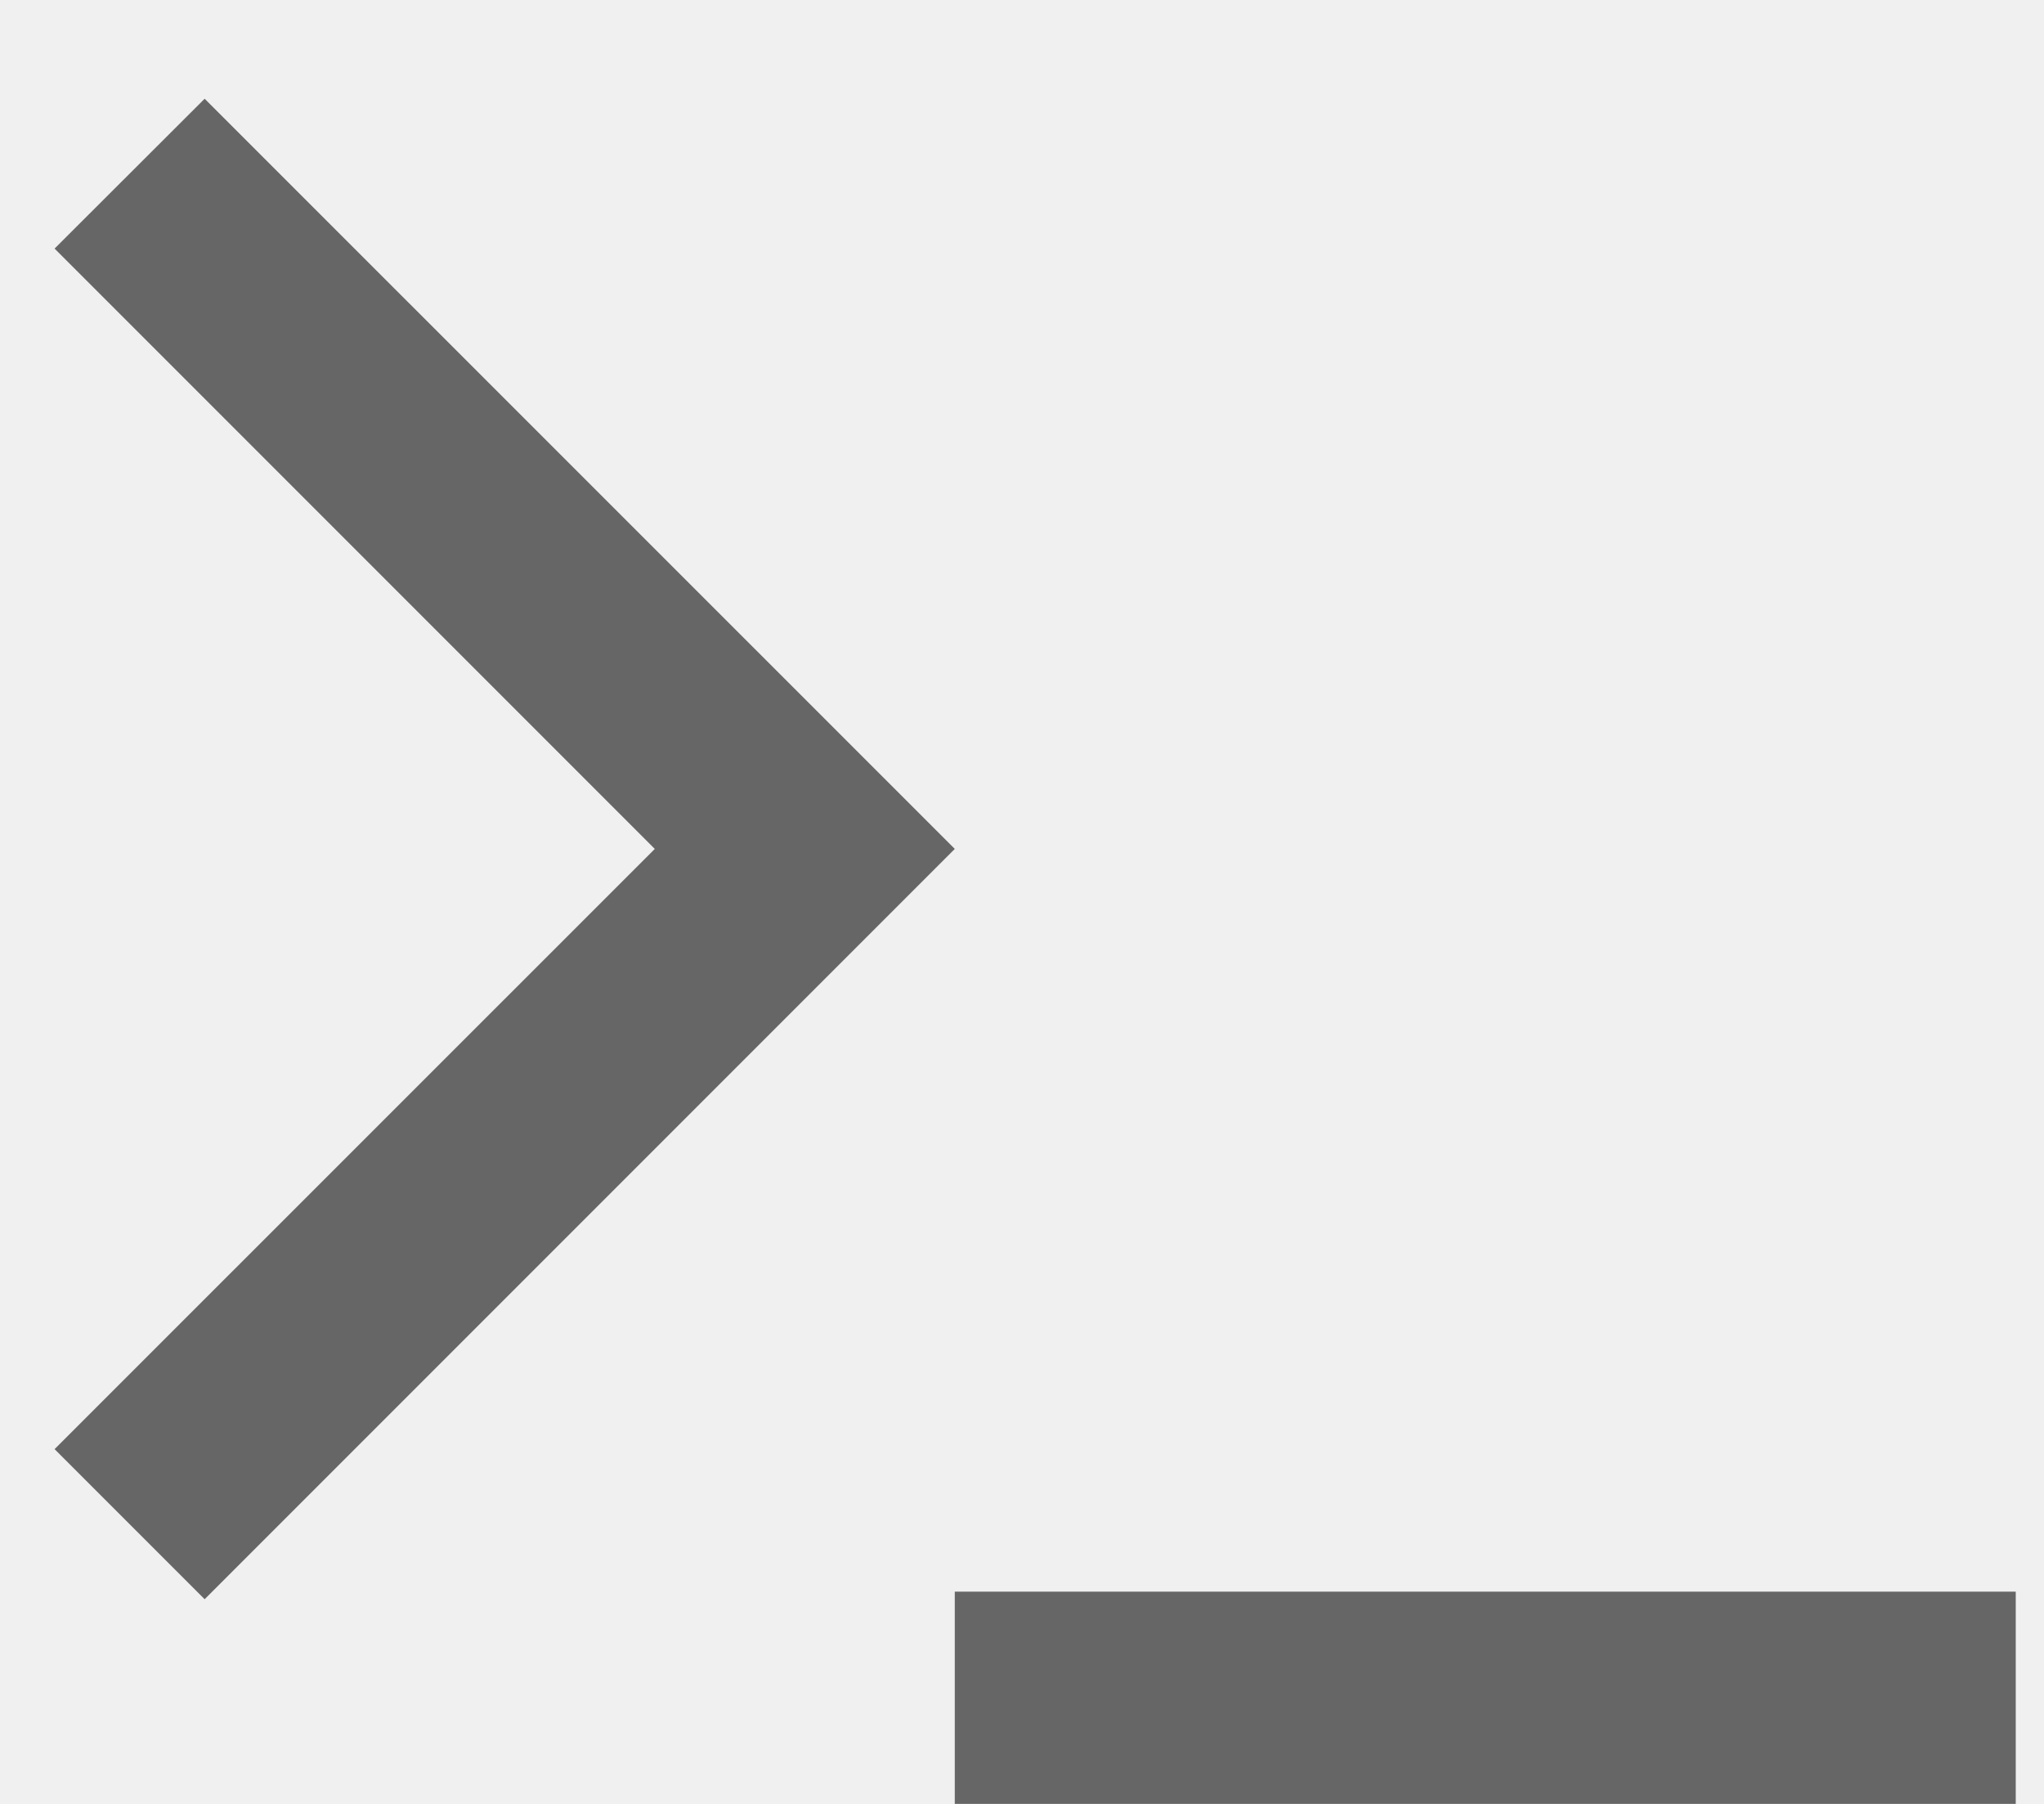
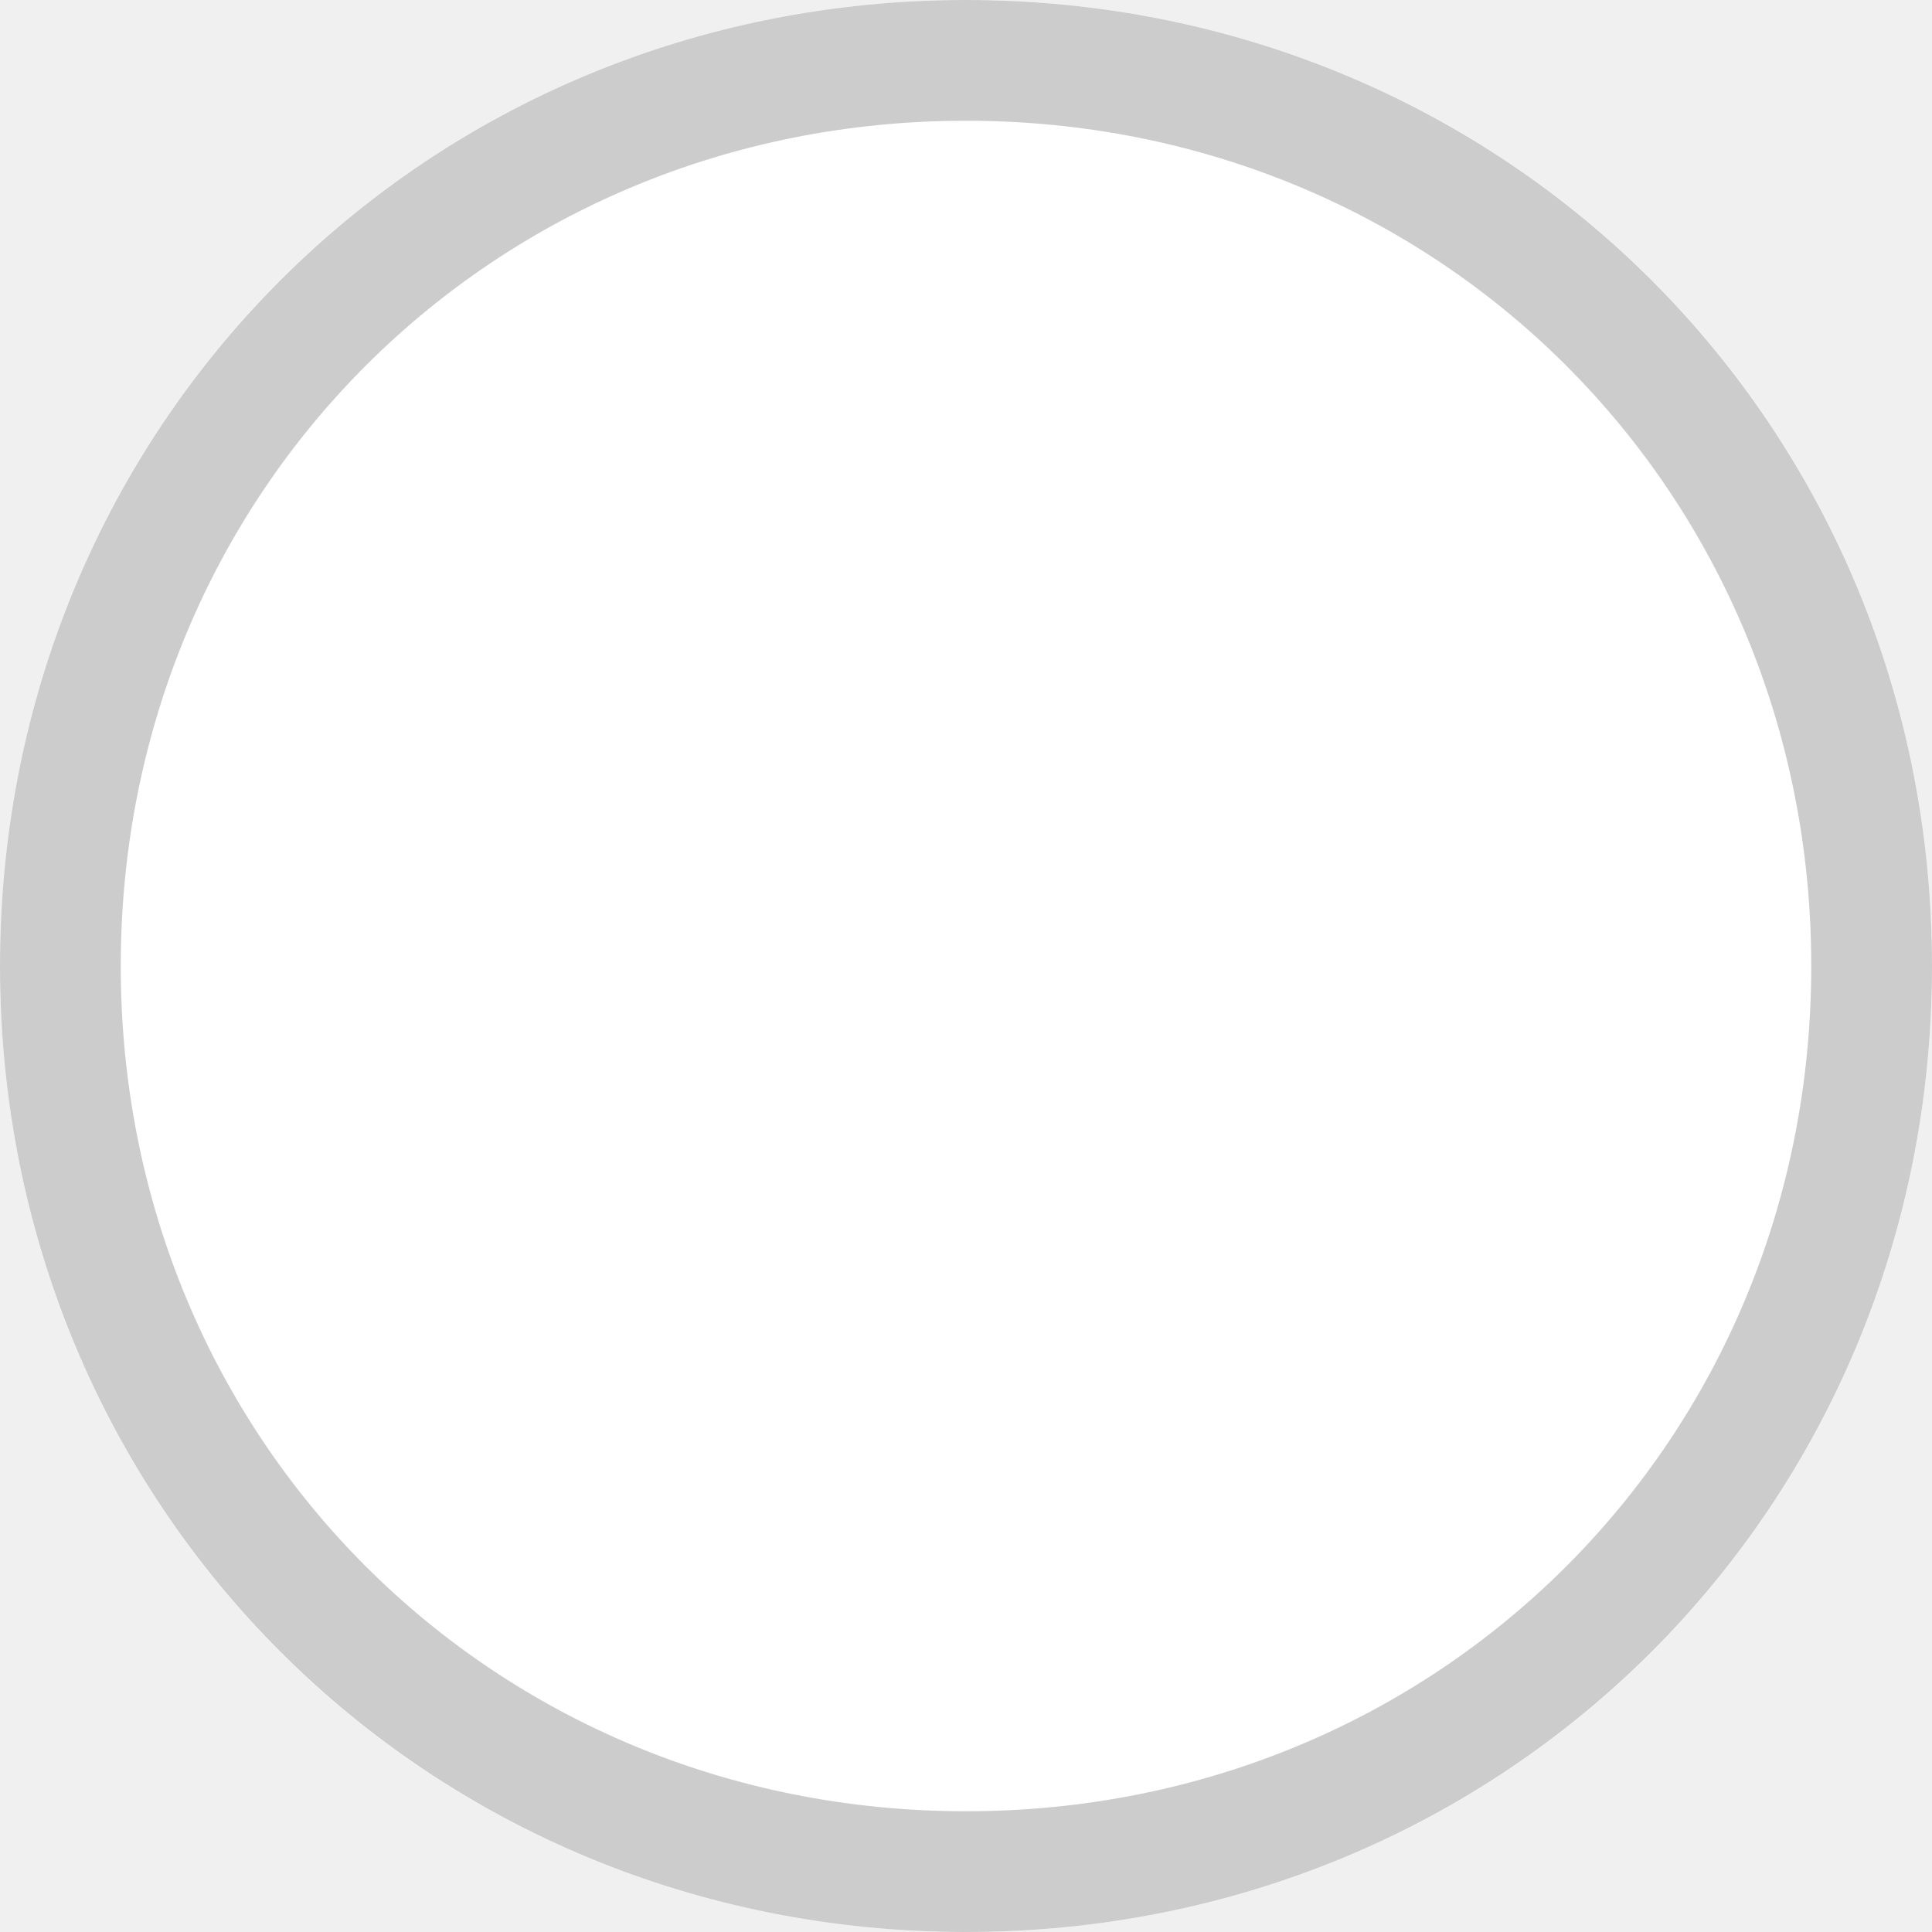
- <svg xmlns="http://www.w3.org/2000/svg" version="1.1" width="17px" height="15px">
-   <g transform="matrix(1 0 0 1 -727 -1772 )">
-     <path d="M 1.702 0.821  L 7.941 7.059  L 1.702 13.298  L 0.454 12.05  L 5.446 7.059  L 0.454 2.067  L 1.702 0.821  Z M 7.941 15  L 7.941 13.235  L 16.765 13.235  L 16.765 15  L 7.941 15  Z " fill-rule="nonzero" fill="#666666" stroke="none" transform="matrix(1 0 0 1 727 1772 )" />
+ <svg xmlns="http://www.w3.org/2000/svg" version="1.1" width="16px" height="16px">
+   <g transform="matrix(1 0 0 1 -155 -1600 )">
+     <path d="M 163 1600  C 167.48 1600  171 1603.52  171 1608  C 171 1612.48  167.48 1616  163 1616  C 158.52 1616  155 1612.48  155 1608  C 155 1603.52  158.52 1600  163 1600  Z " fill-rule="nonzero" fill="#ffffff" stroke="none" />
+     <path d="M 163 1600.5  C 167.2 1600.5  170.5 1603.8  170.5 1608  C 170.5 1612.2  167.2 1615.5  163 1615.5  C 158.8 1615.5  155.5 1612.2  155.5 1608  C 155.5 1603.8  158.8 1600.5  163 1600.5  Z " stroke-width="1" stroke="#cccccc" fill="none" />
  </g>
</svg>
